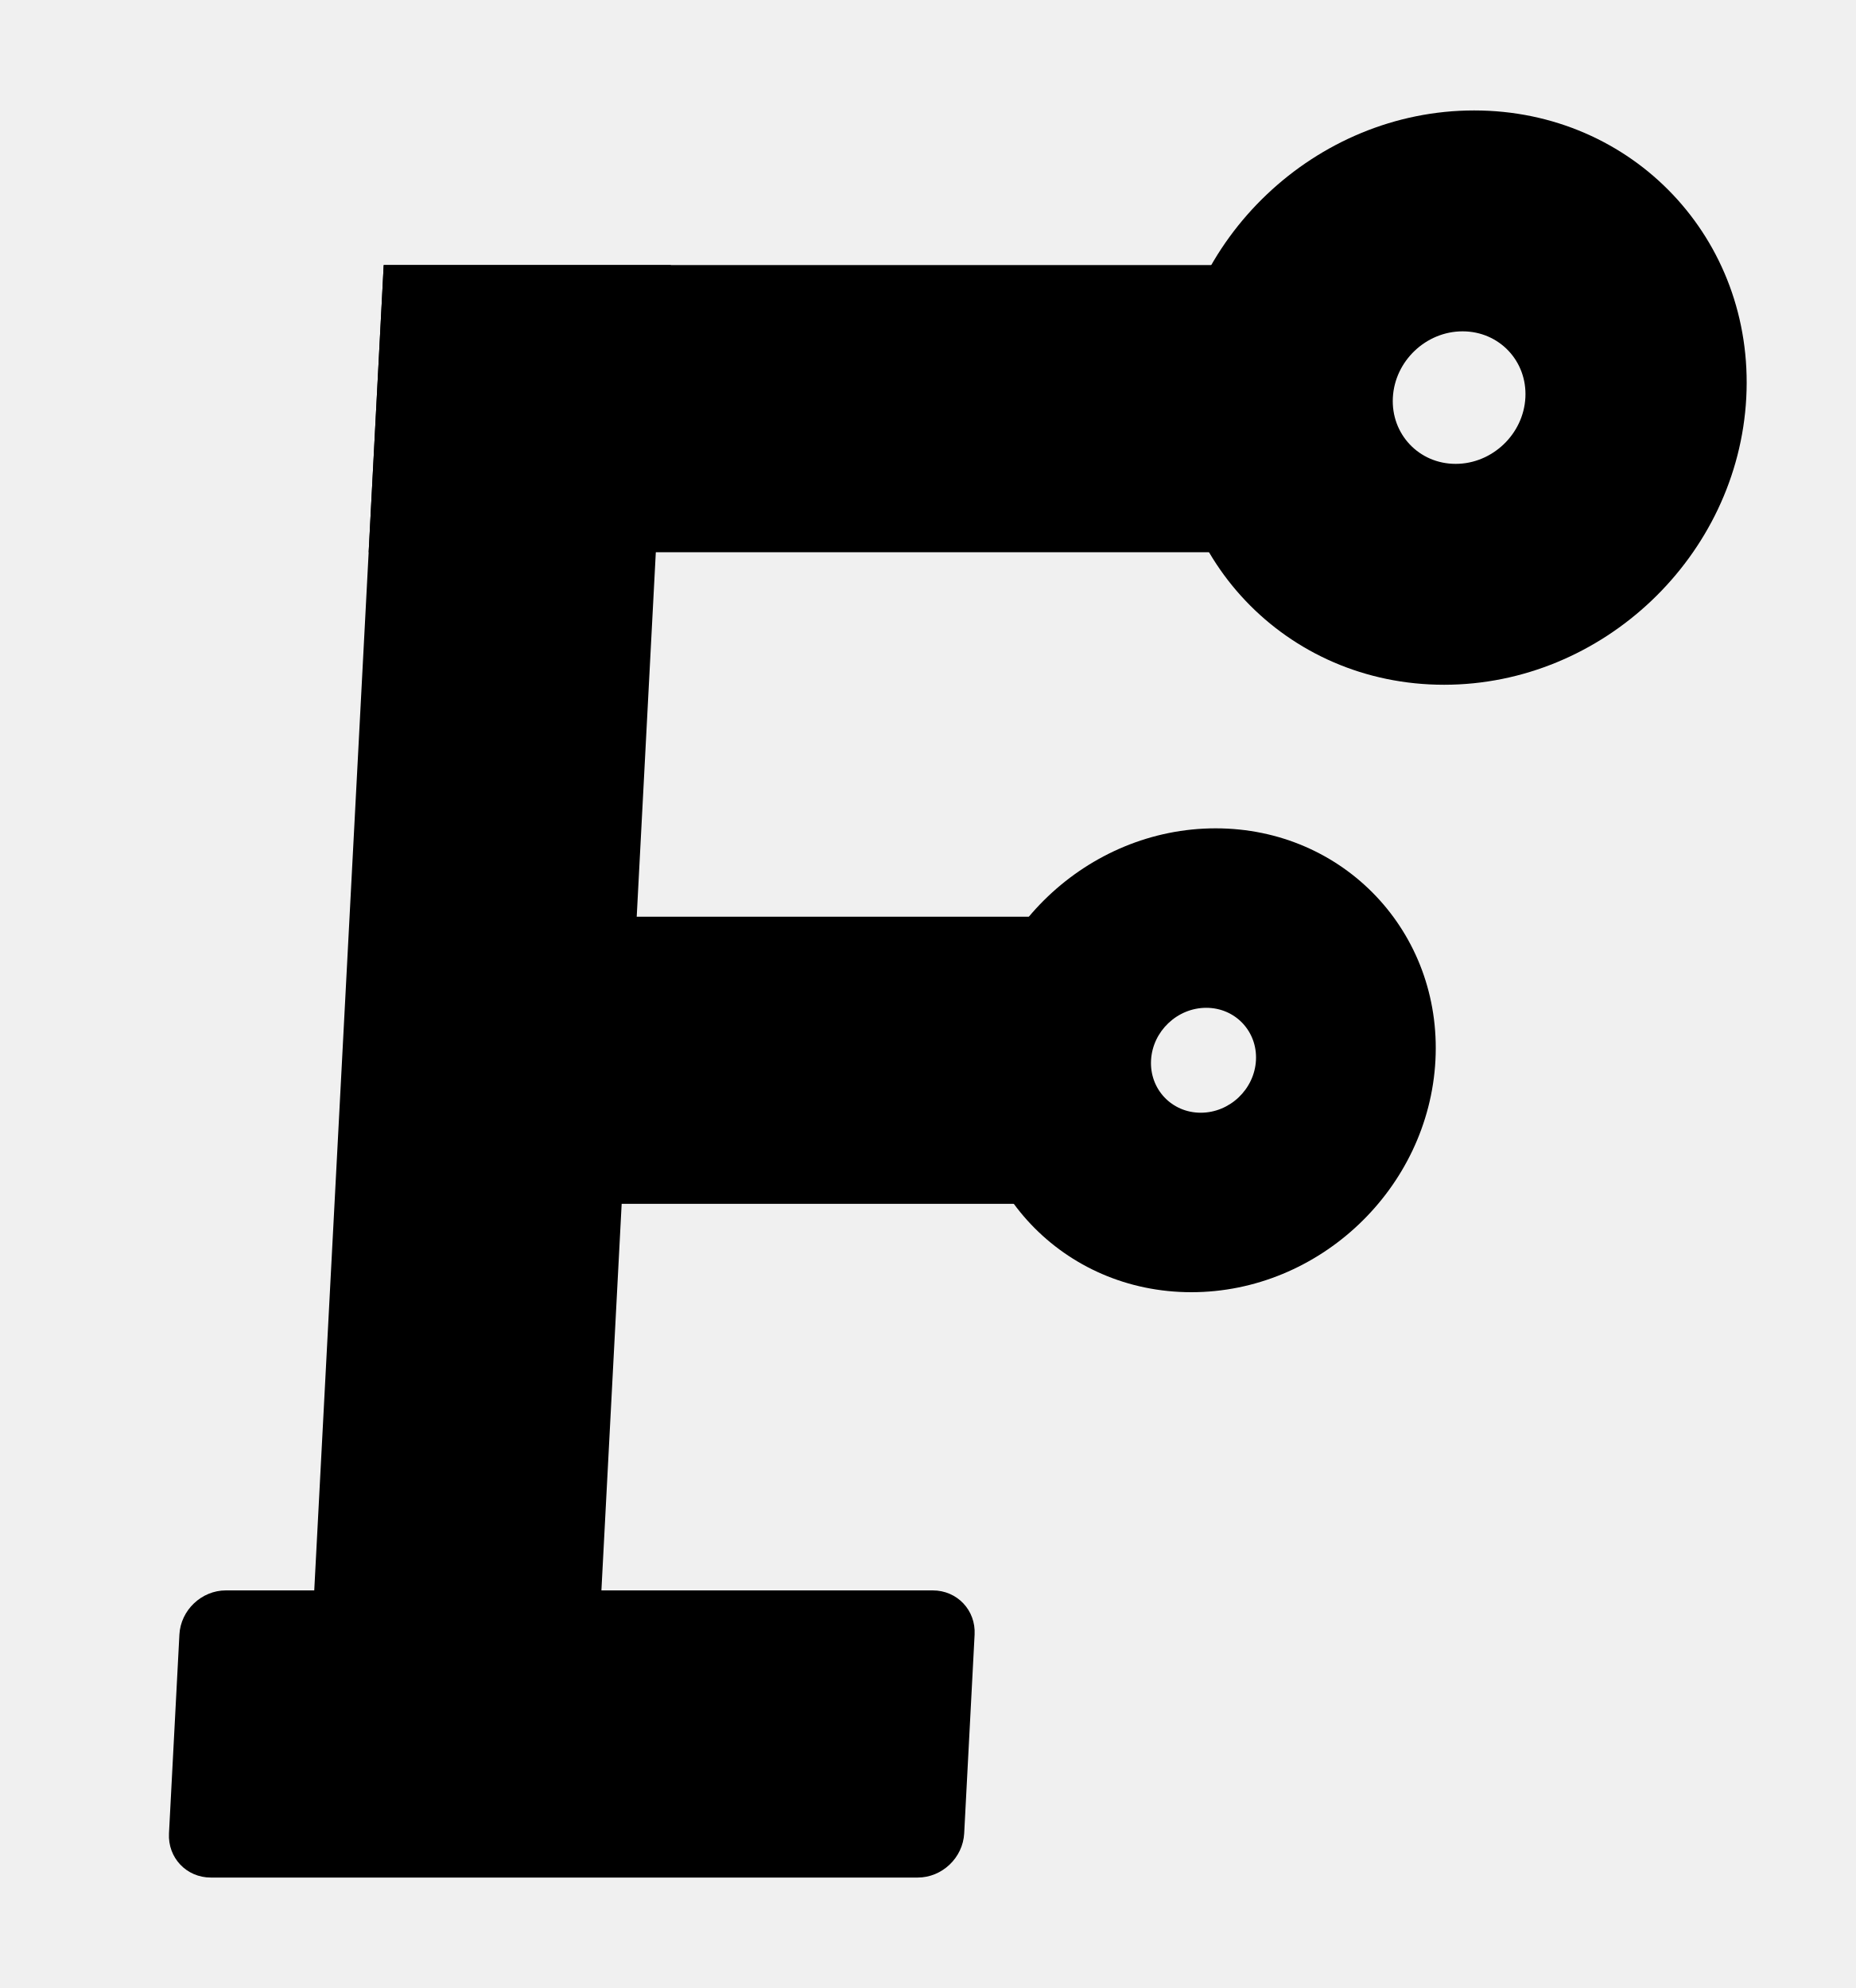
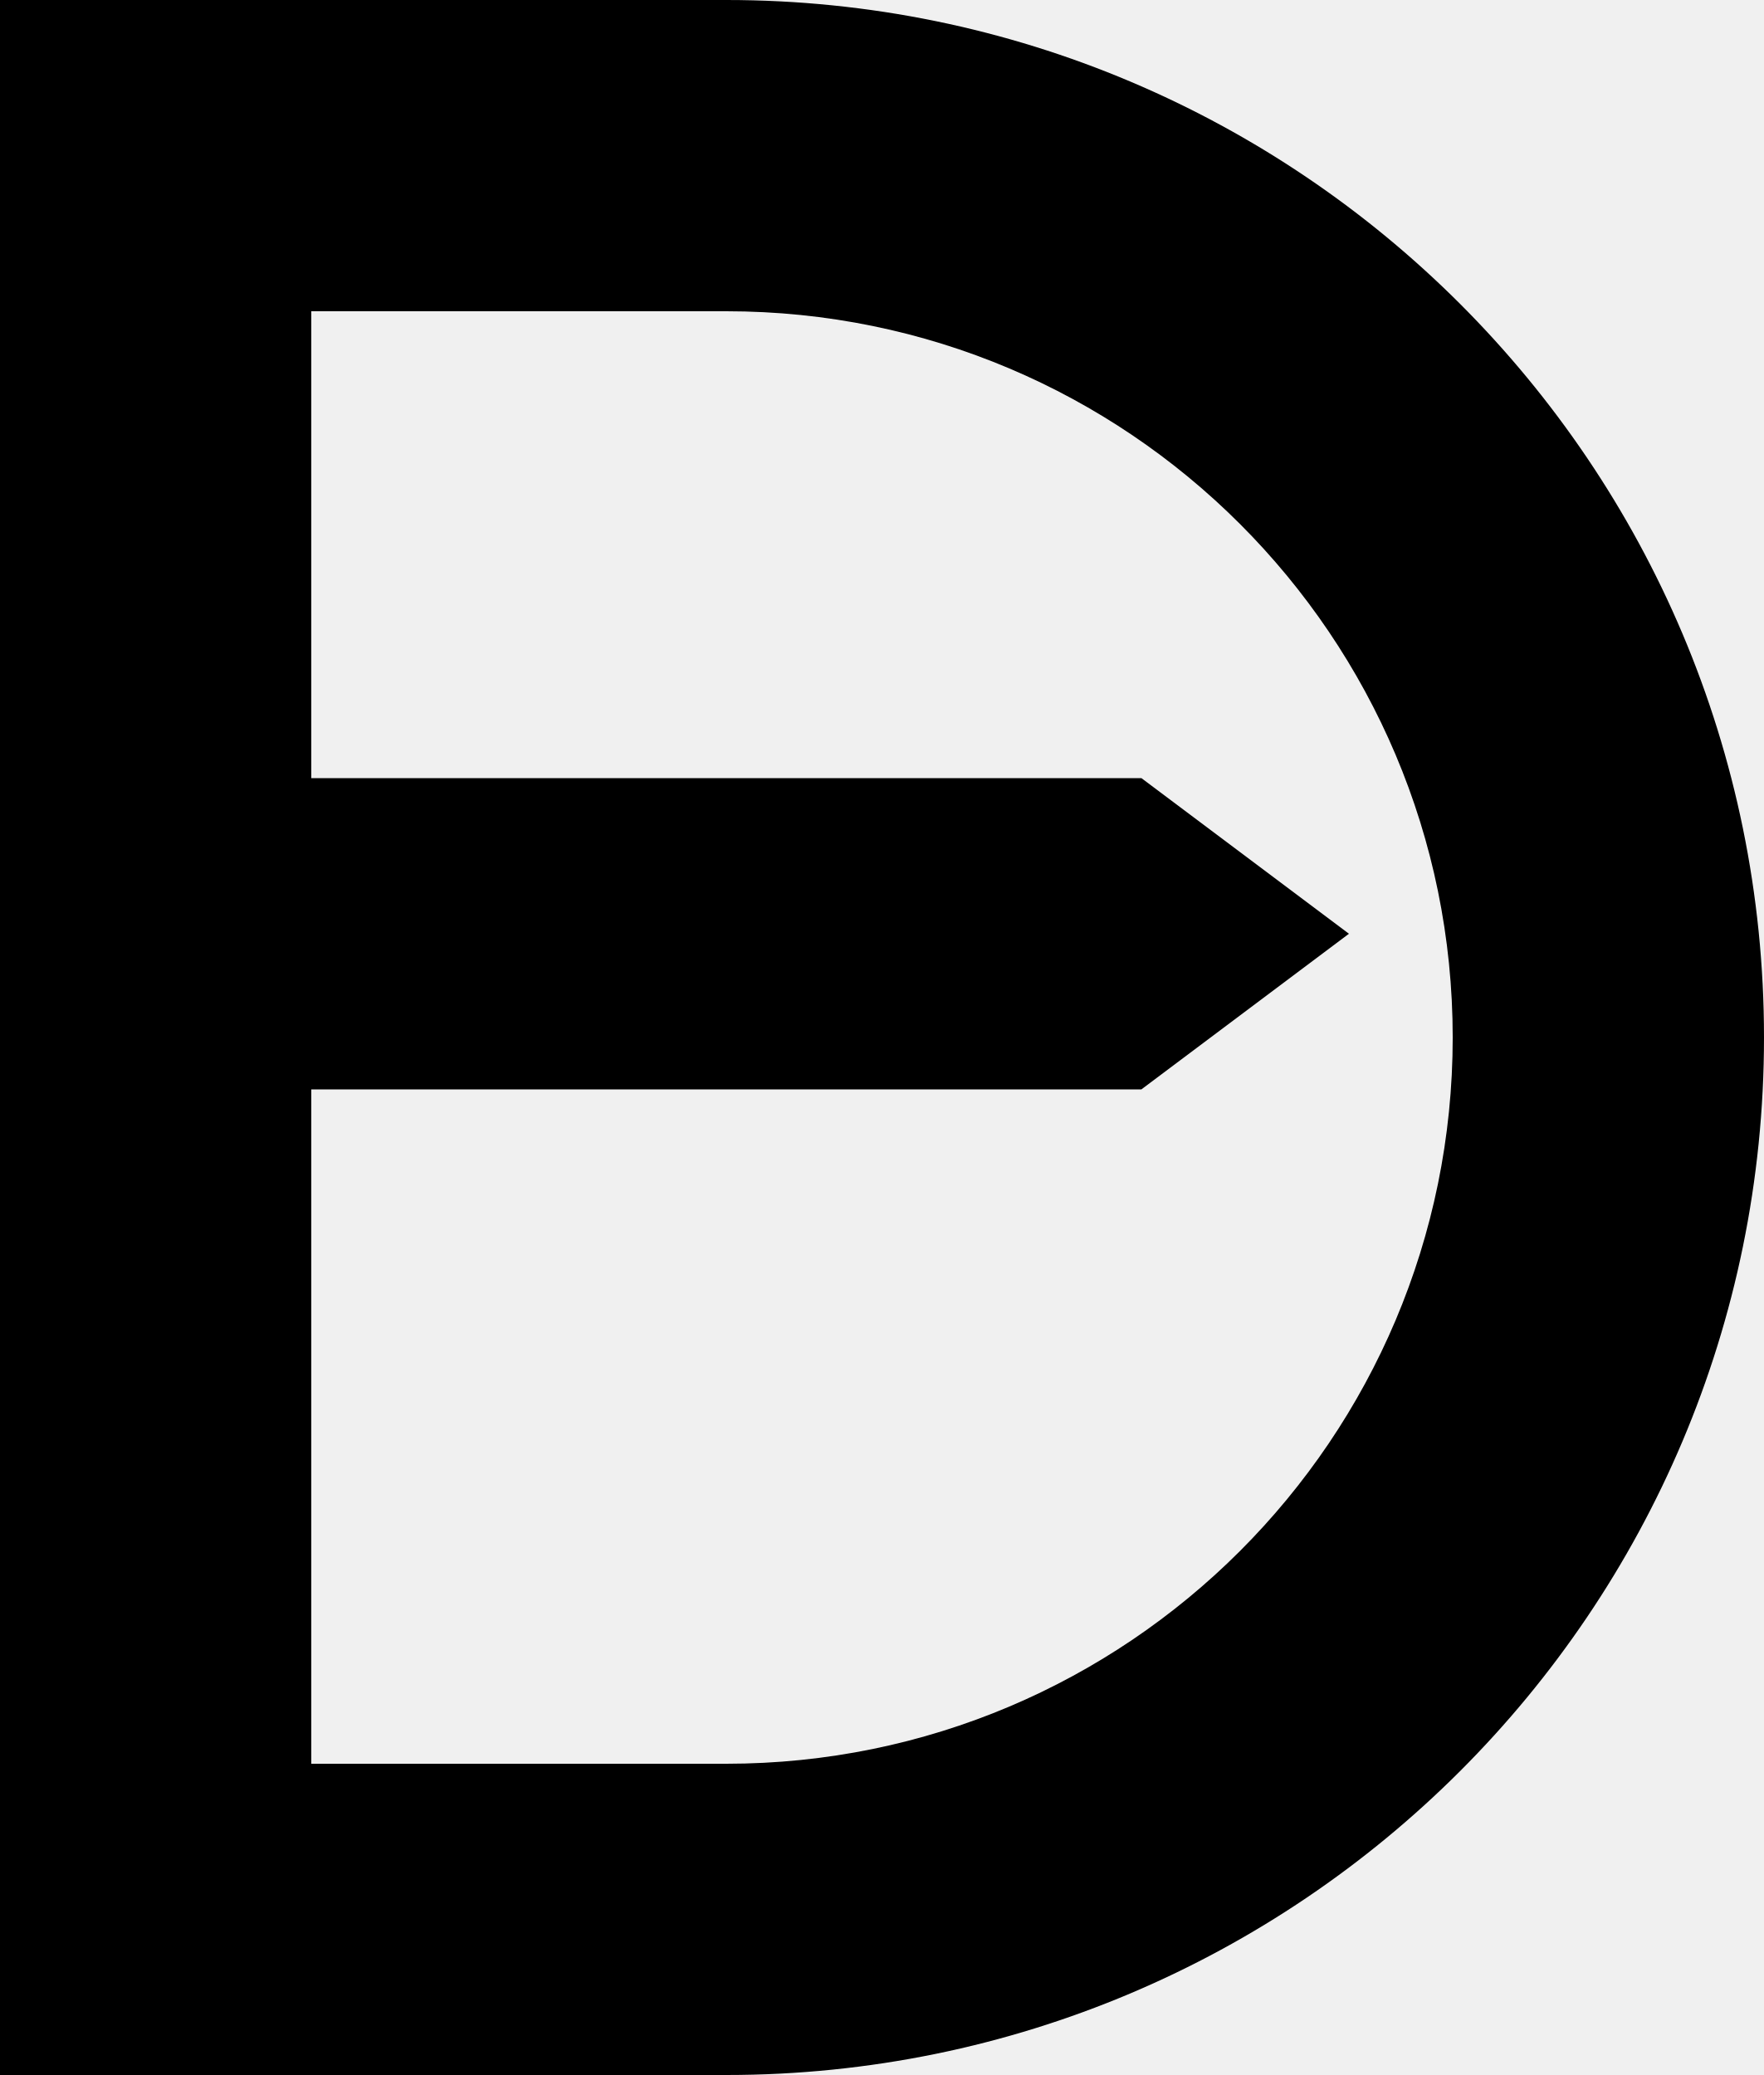
- <svg xmlns="http://www.w3.org/2000/svg" viewBox="0 0 168 180">
-   <g transform="skewX(-3)">
-     <defs>
-       <mask id="fm2">
-         <rect x="0" y="0" width="168" height="180" fill="#fff" />
-         <g fill="#000">
-           <circle cx="134" cy="36" r="6" />
-           <circle cx="114" cy="96" r="4.75" />
-         </g>
-       </mask>
-     </defs>
-     <g fill="#000000" mask="url(#fm2)">
-       <rect x="36" y="24" width="26" height="134" />
-       <rect x="36" y="24" width="98" height="26" />
-       <rect x="60" y="83" width="54" height="26" />
-       <rect x="24" y="144" width="72" height="26" rx="4" />
-       <circle cx="134" cy="36" r="26" />
-       <circle cx="114" cy="96" r="21" />
-     </g>
-   </g>
+ <svg xmlns="http://www.w3.org/2000/svg" viewBox="0 0 136 160">
+   <path fill="#000000" fill-rule="evenodd" d="M0 0H56A80 80 0 0 1 56 160H0ZM24 24H56A56 56 0 0 1 56 136H24Z" />
+   <path fill="#000000" d="M24 60H88L104 72L88 84H24Z" />
</svg>
